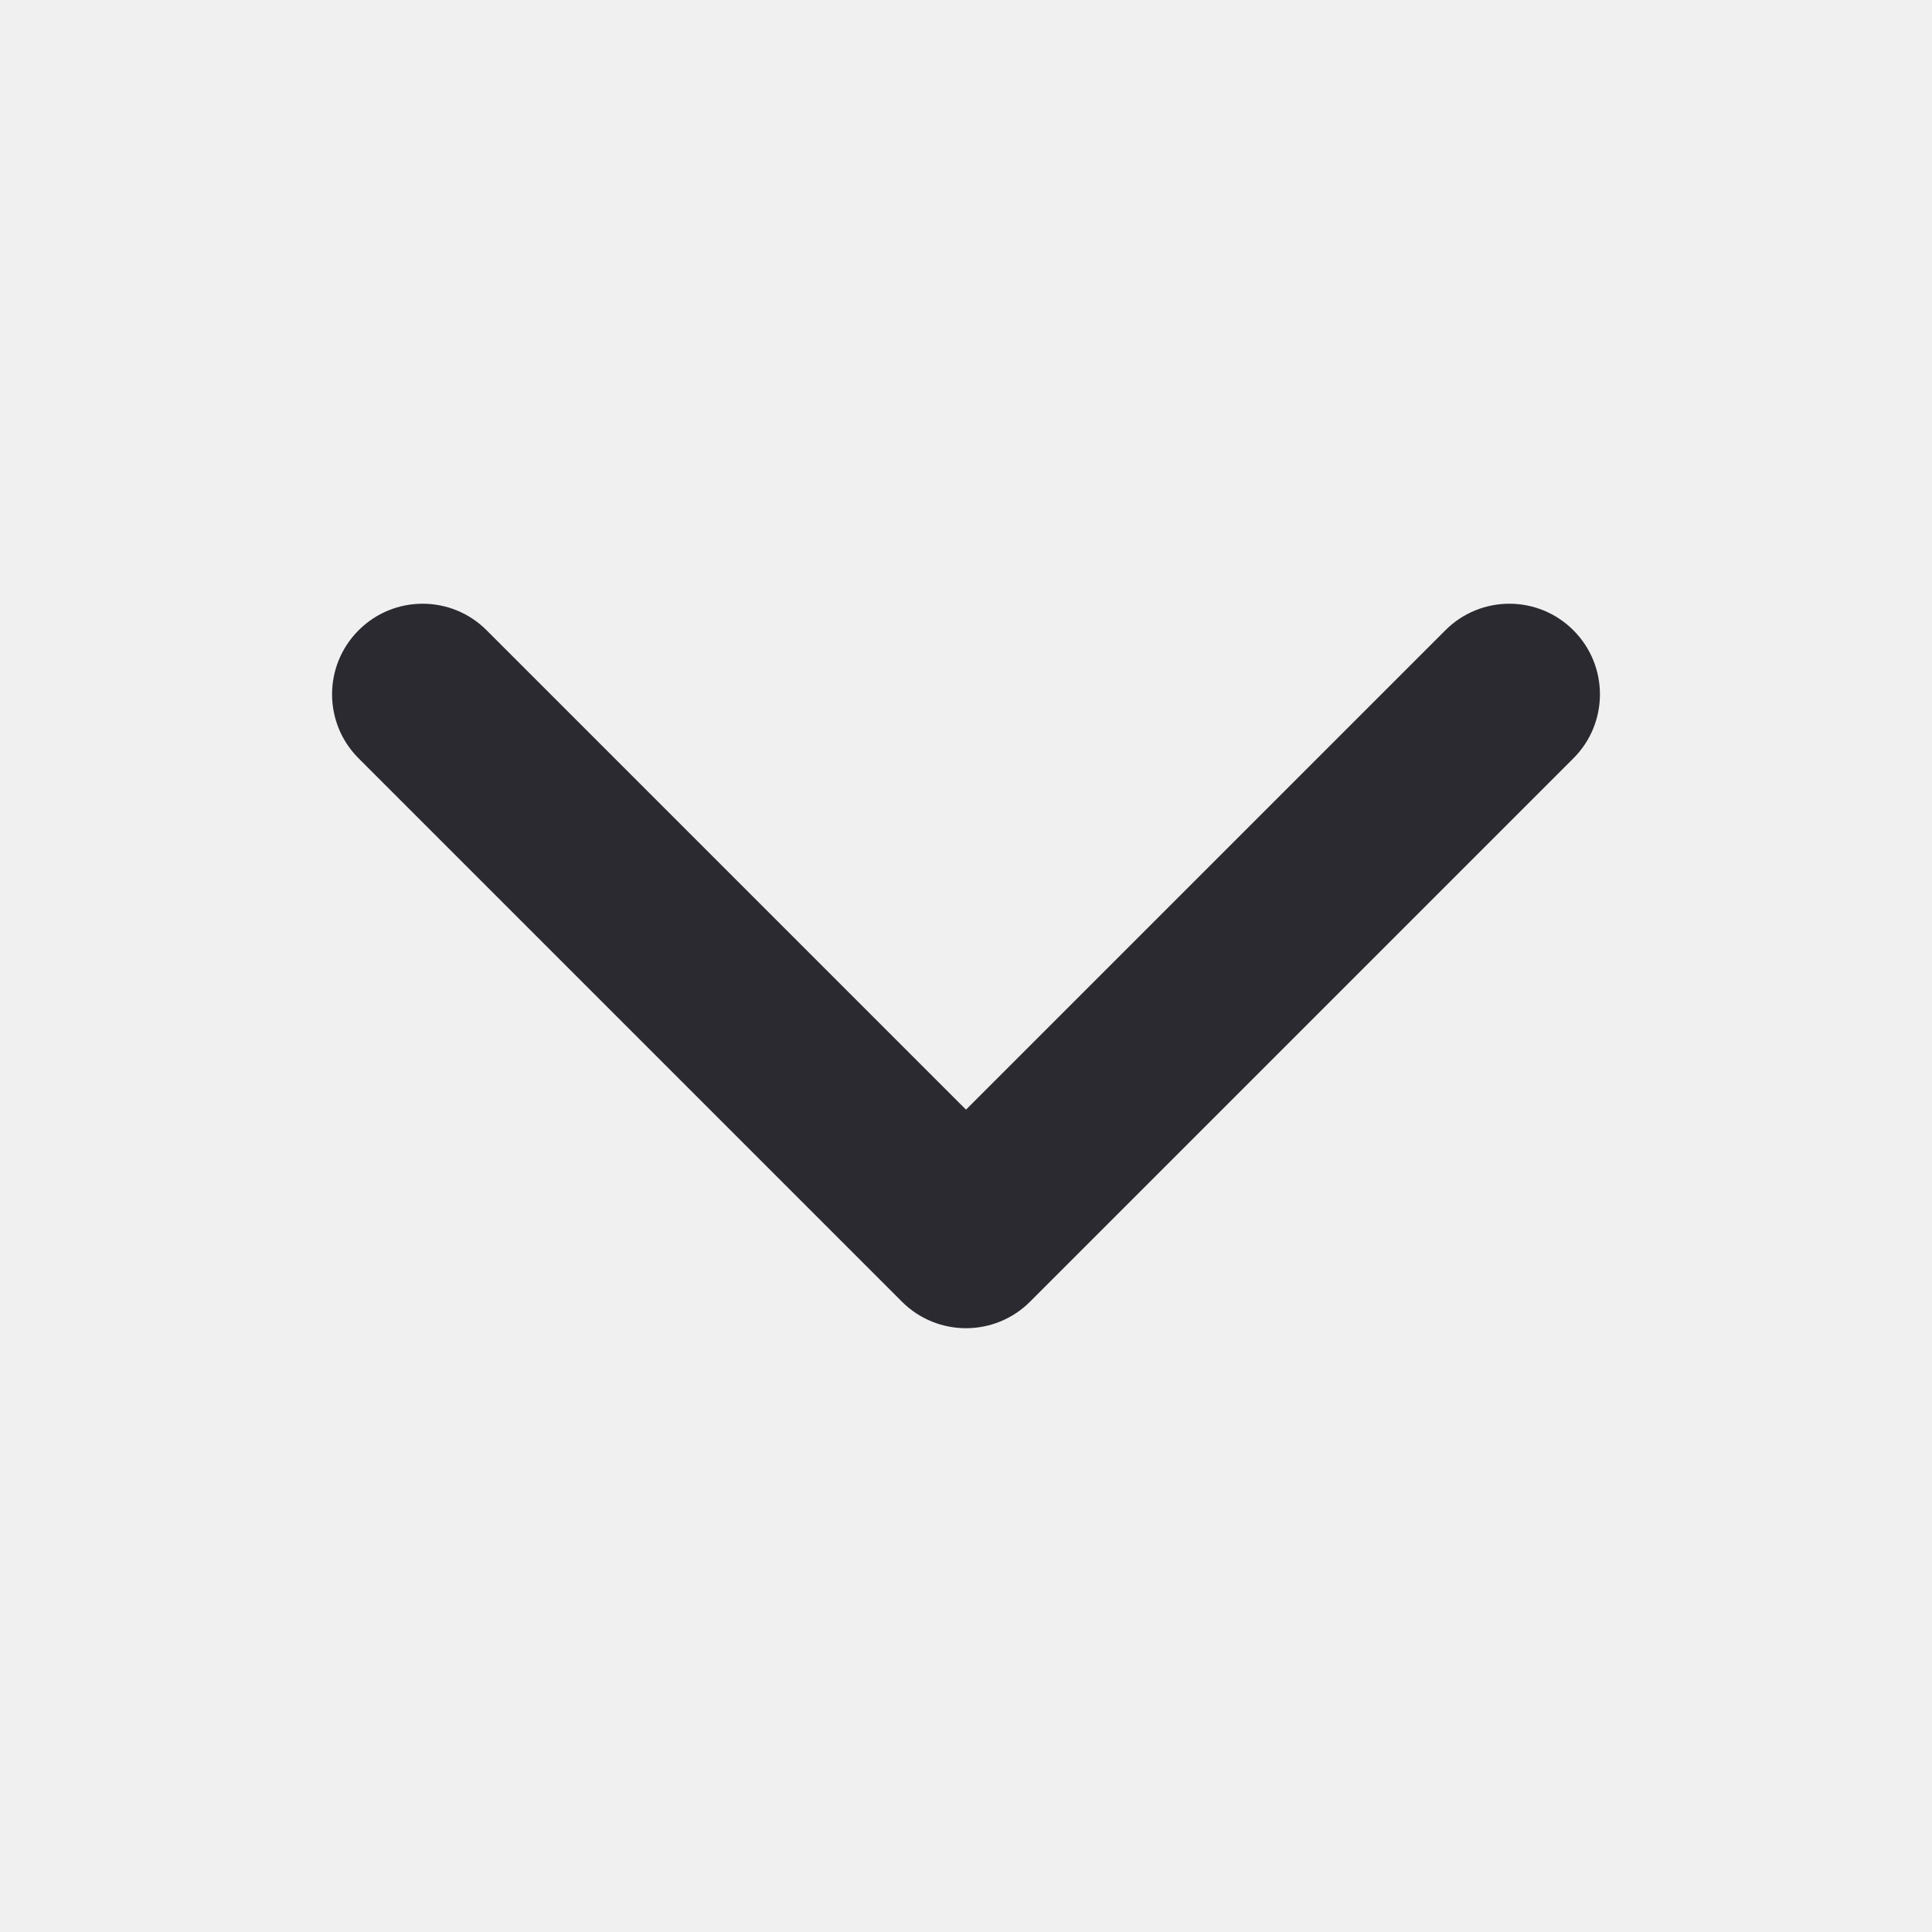
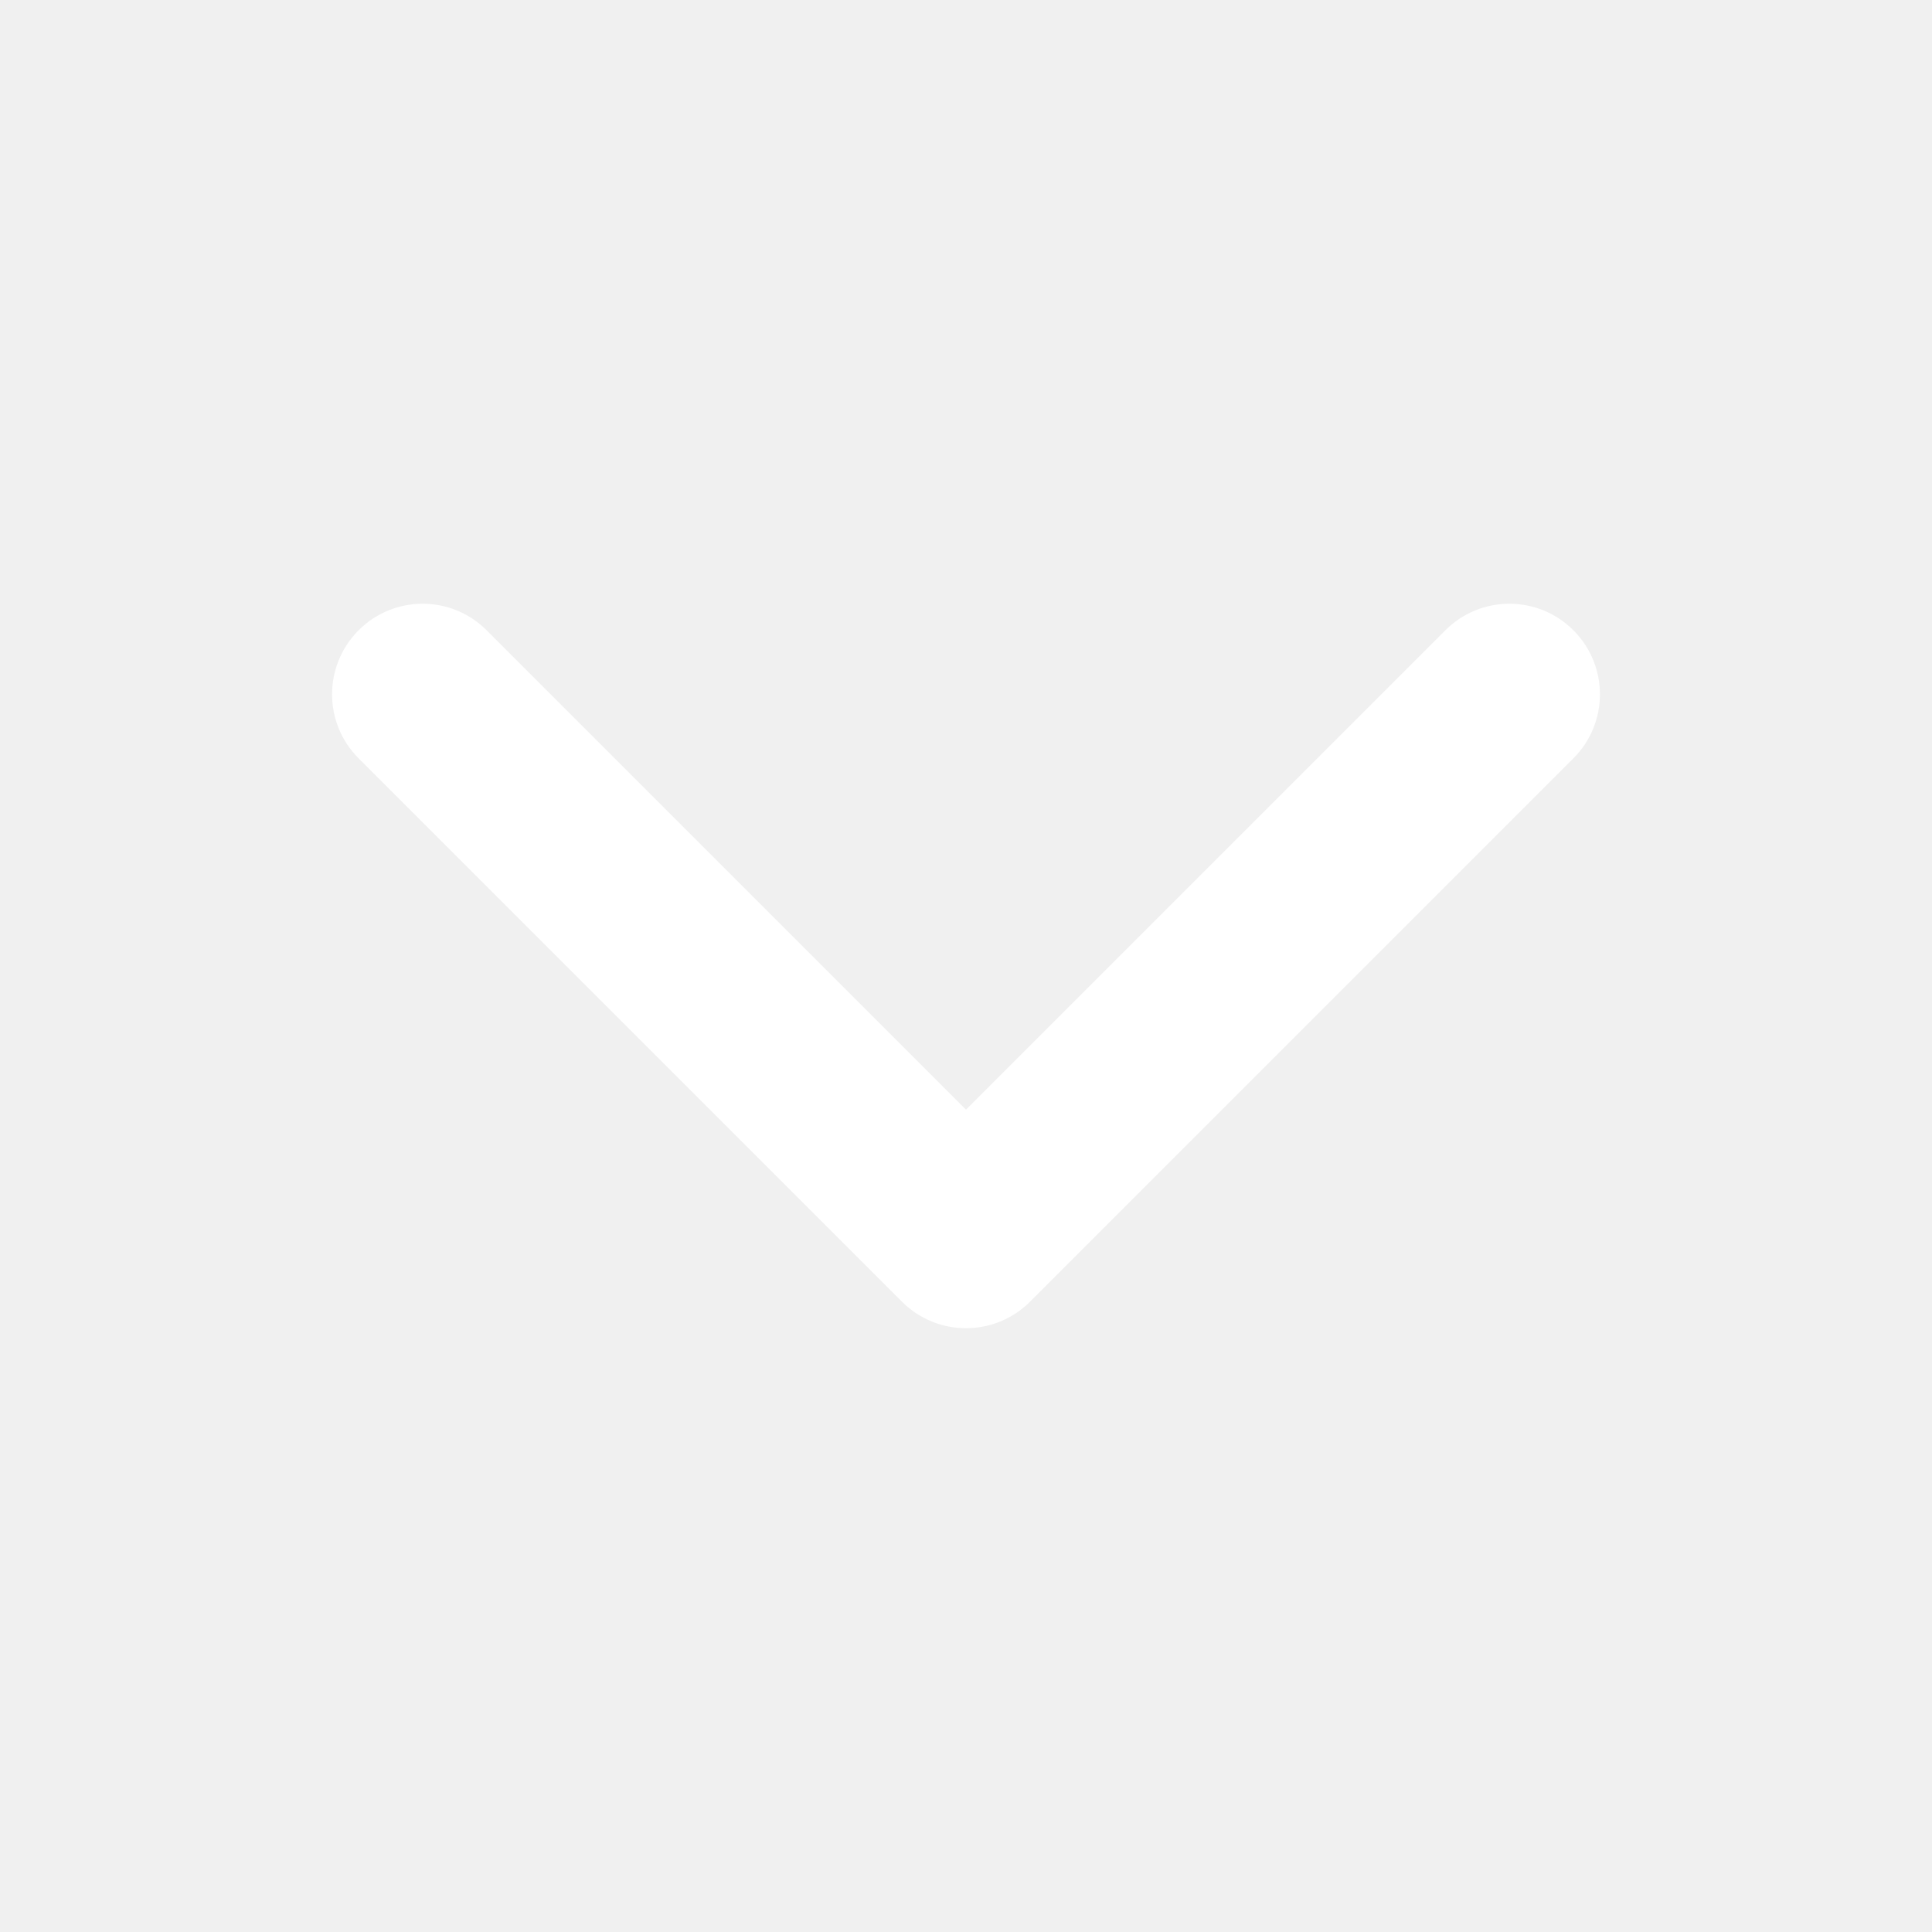
<svg xmlns="http://www.w3.org/2000/svg" width="20" height="20" viewBox="0 0 20 20" fill="none">
-   <path fill-rule="evenodd" clip-rule="evenodd" d="M16.288 6.525C15.922 6.158 15.328 6.158 14.962 6.525L10 11.487L5.038 6.525C4.672 6.158 4.078 6.158 3.712 6.525C3.346 6.891 3.346 7.484 3.712 7.85L9.337 13.475C9.703 13.841 10.297 13.841 10.663 13.475L16.288 7.85C16.654 7.484 16.654 6.891 16.288 6.525Z" fill="#2A2A30" />
+   <path fill-rule="evenodd" clip-rule="evenodd" d="M16.288 6.525C15.922 6.158 15.328 6.158 14.962 6.525L10 11.487L5.038 6.525C4.672 6.158 4.078 6.158 3.712 6.525C3.346 6.891 3.346 7.484 3.712 7.85L9.337 13.475C9.703 13.841 10.297 13.841 10.663 13.475L16.288 7.85C16.654 7.484 16.654 6.891 16.288 6.525Z" fill="#fff" />
</svg>
